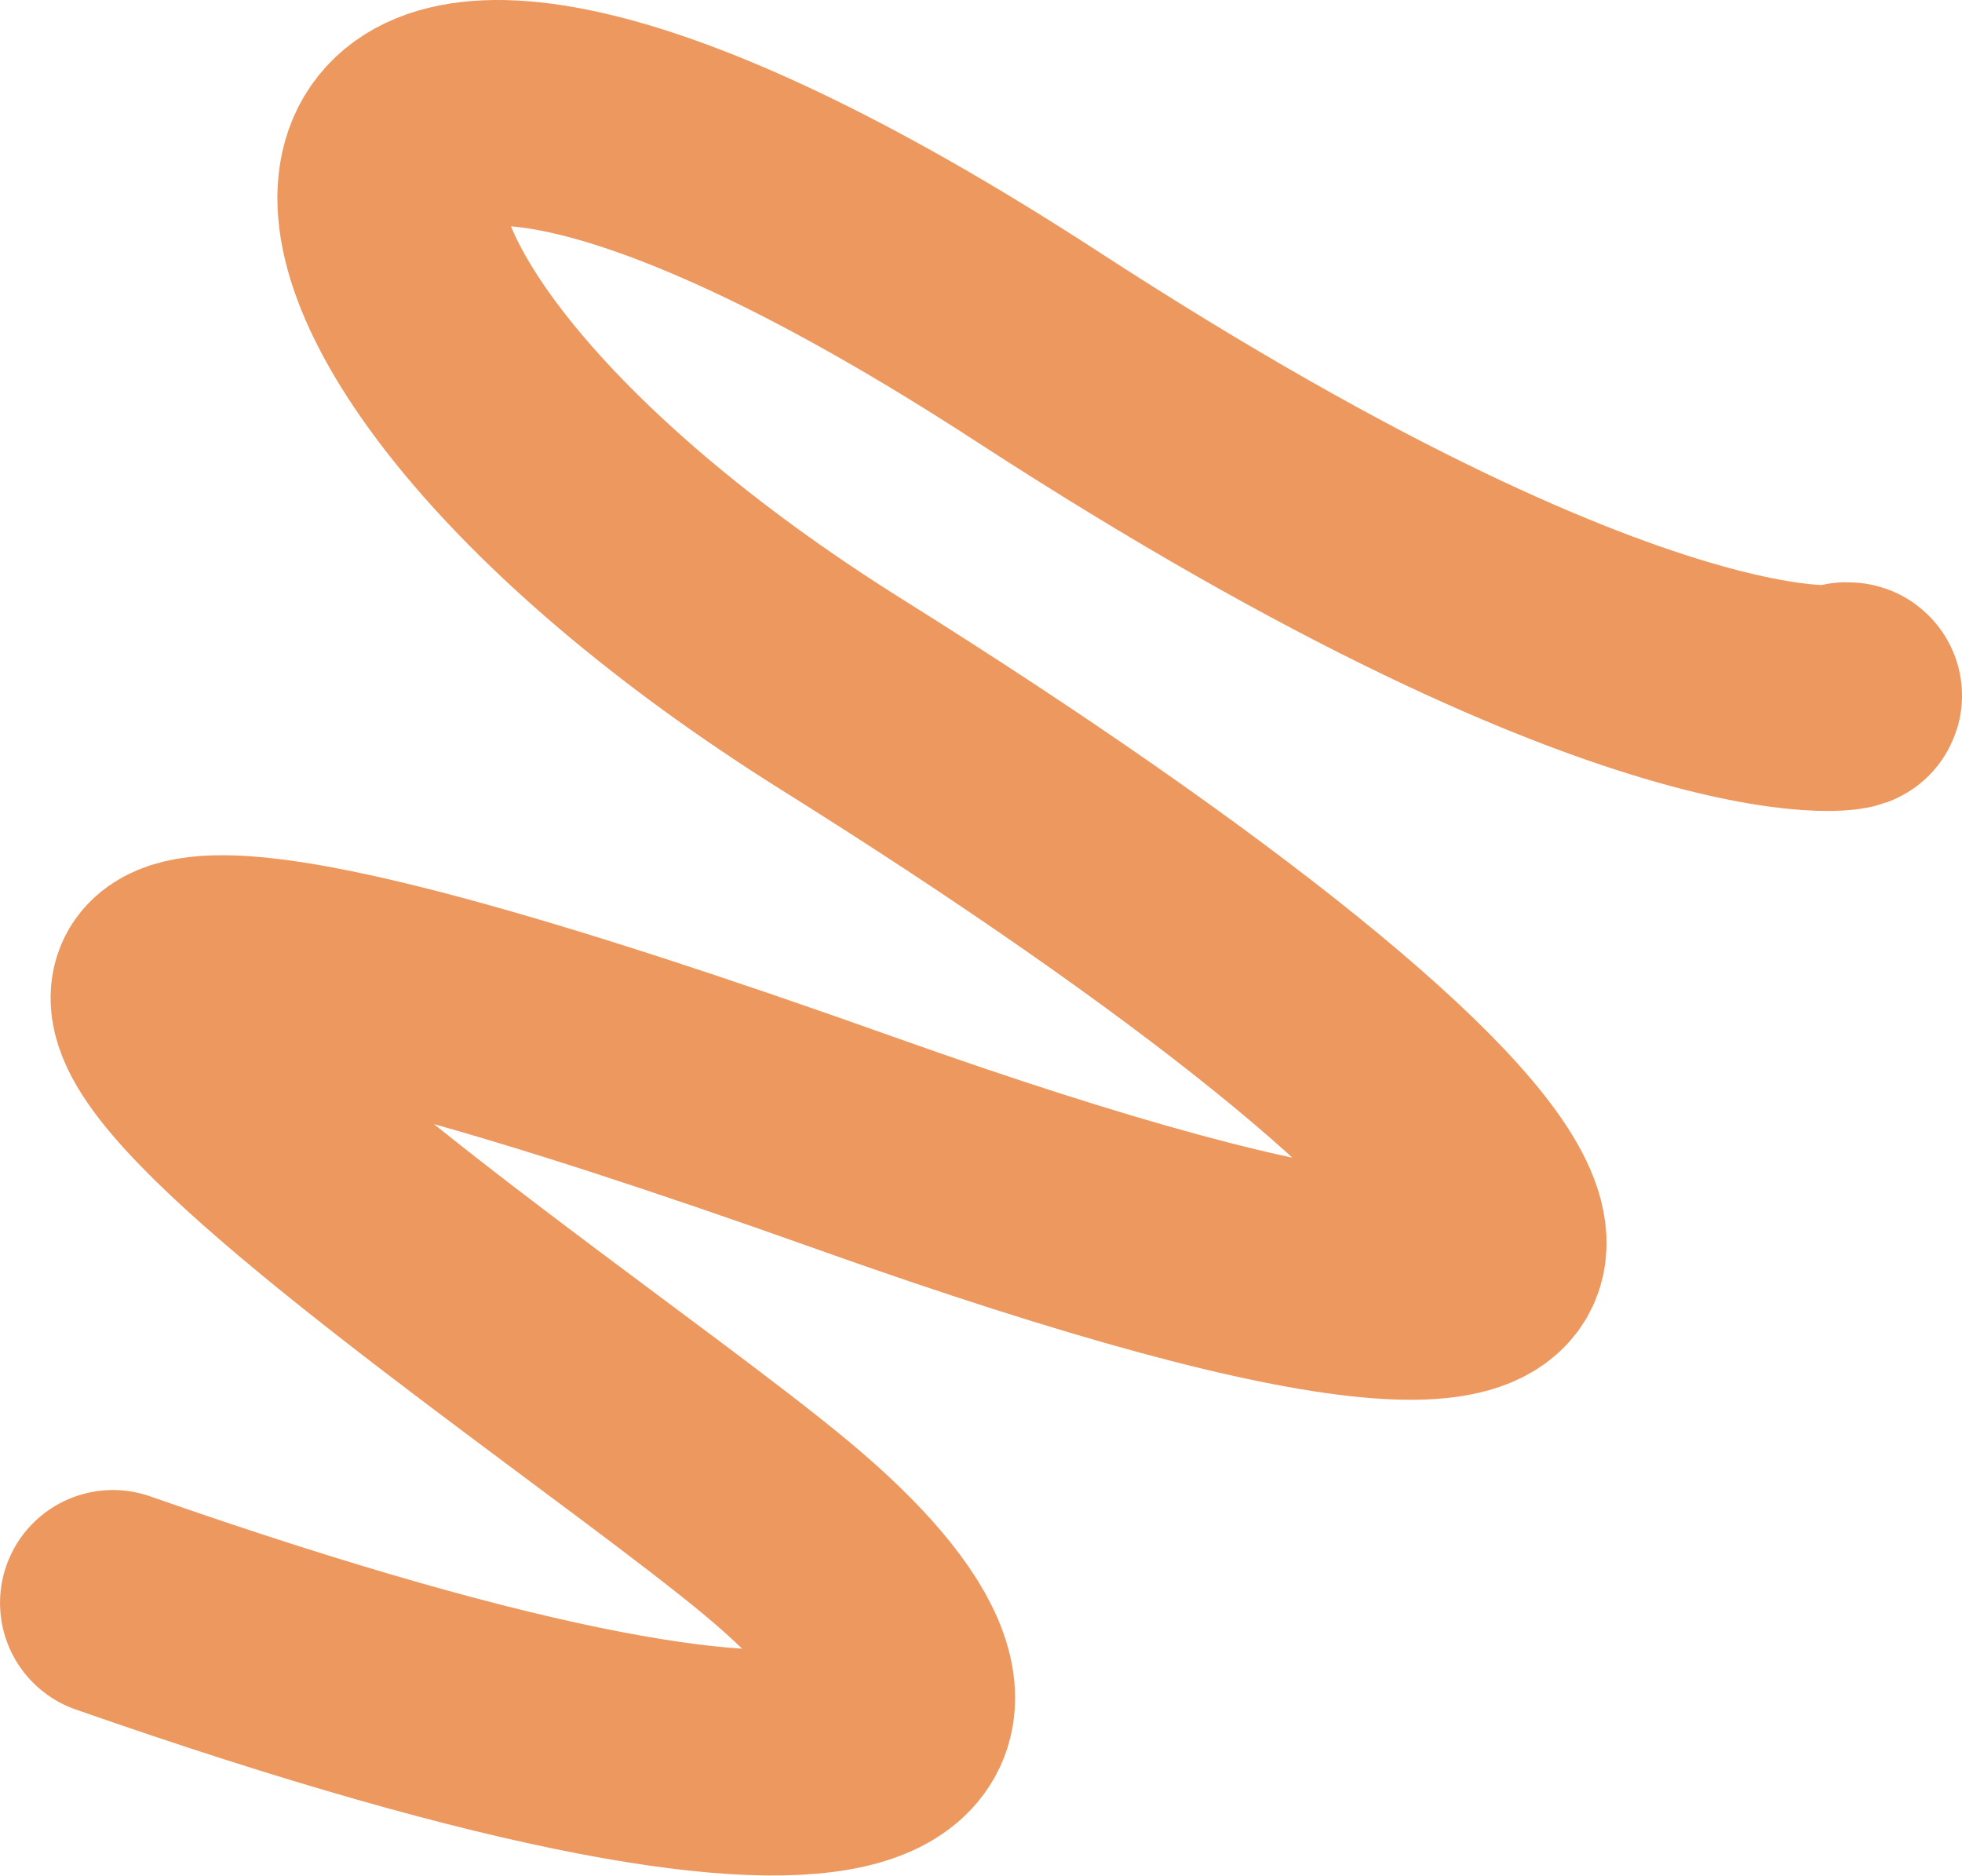
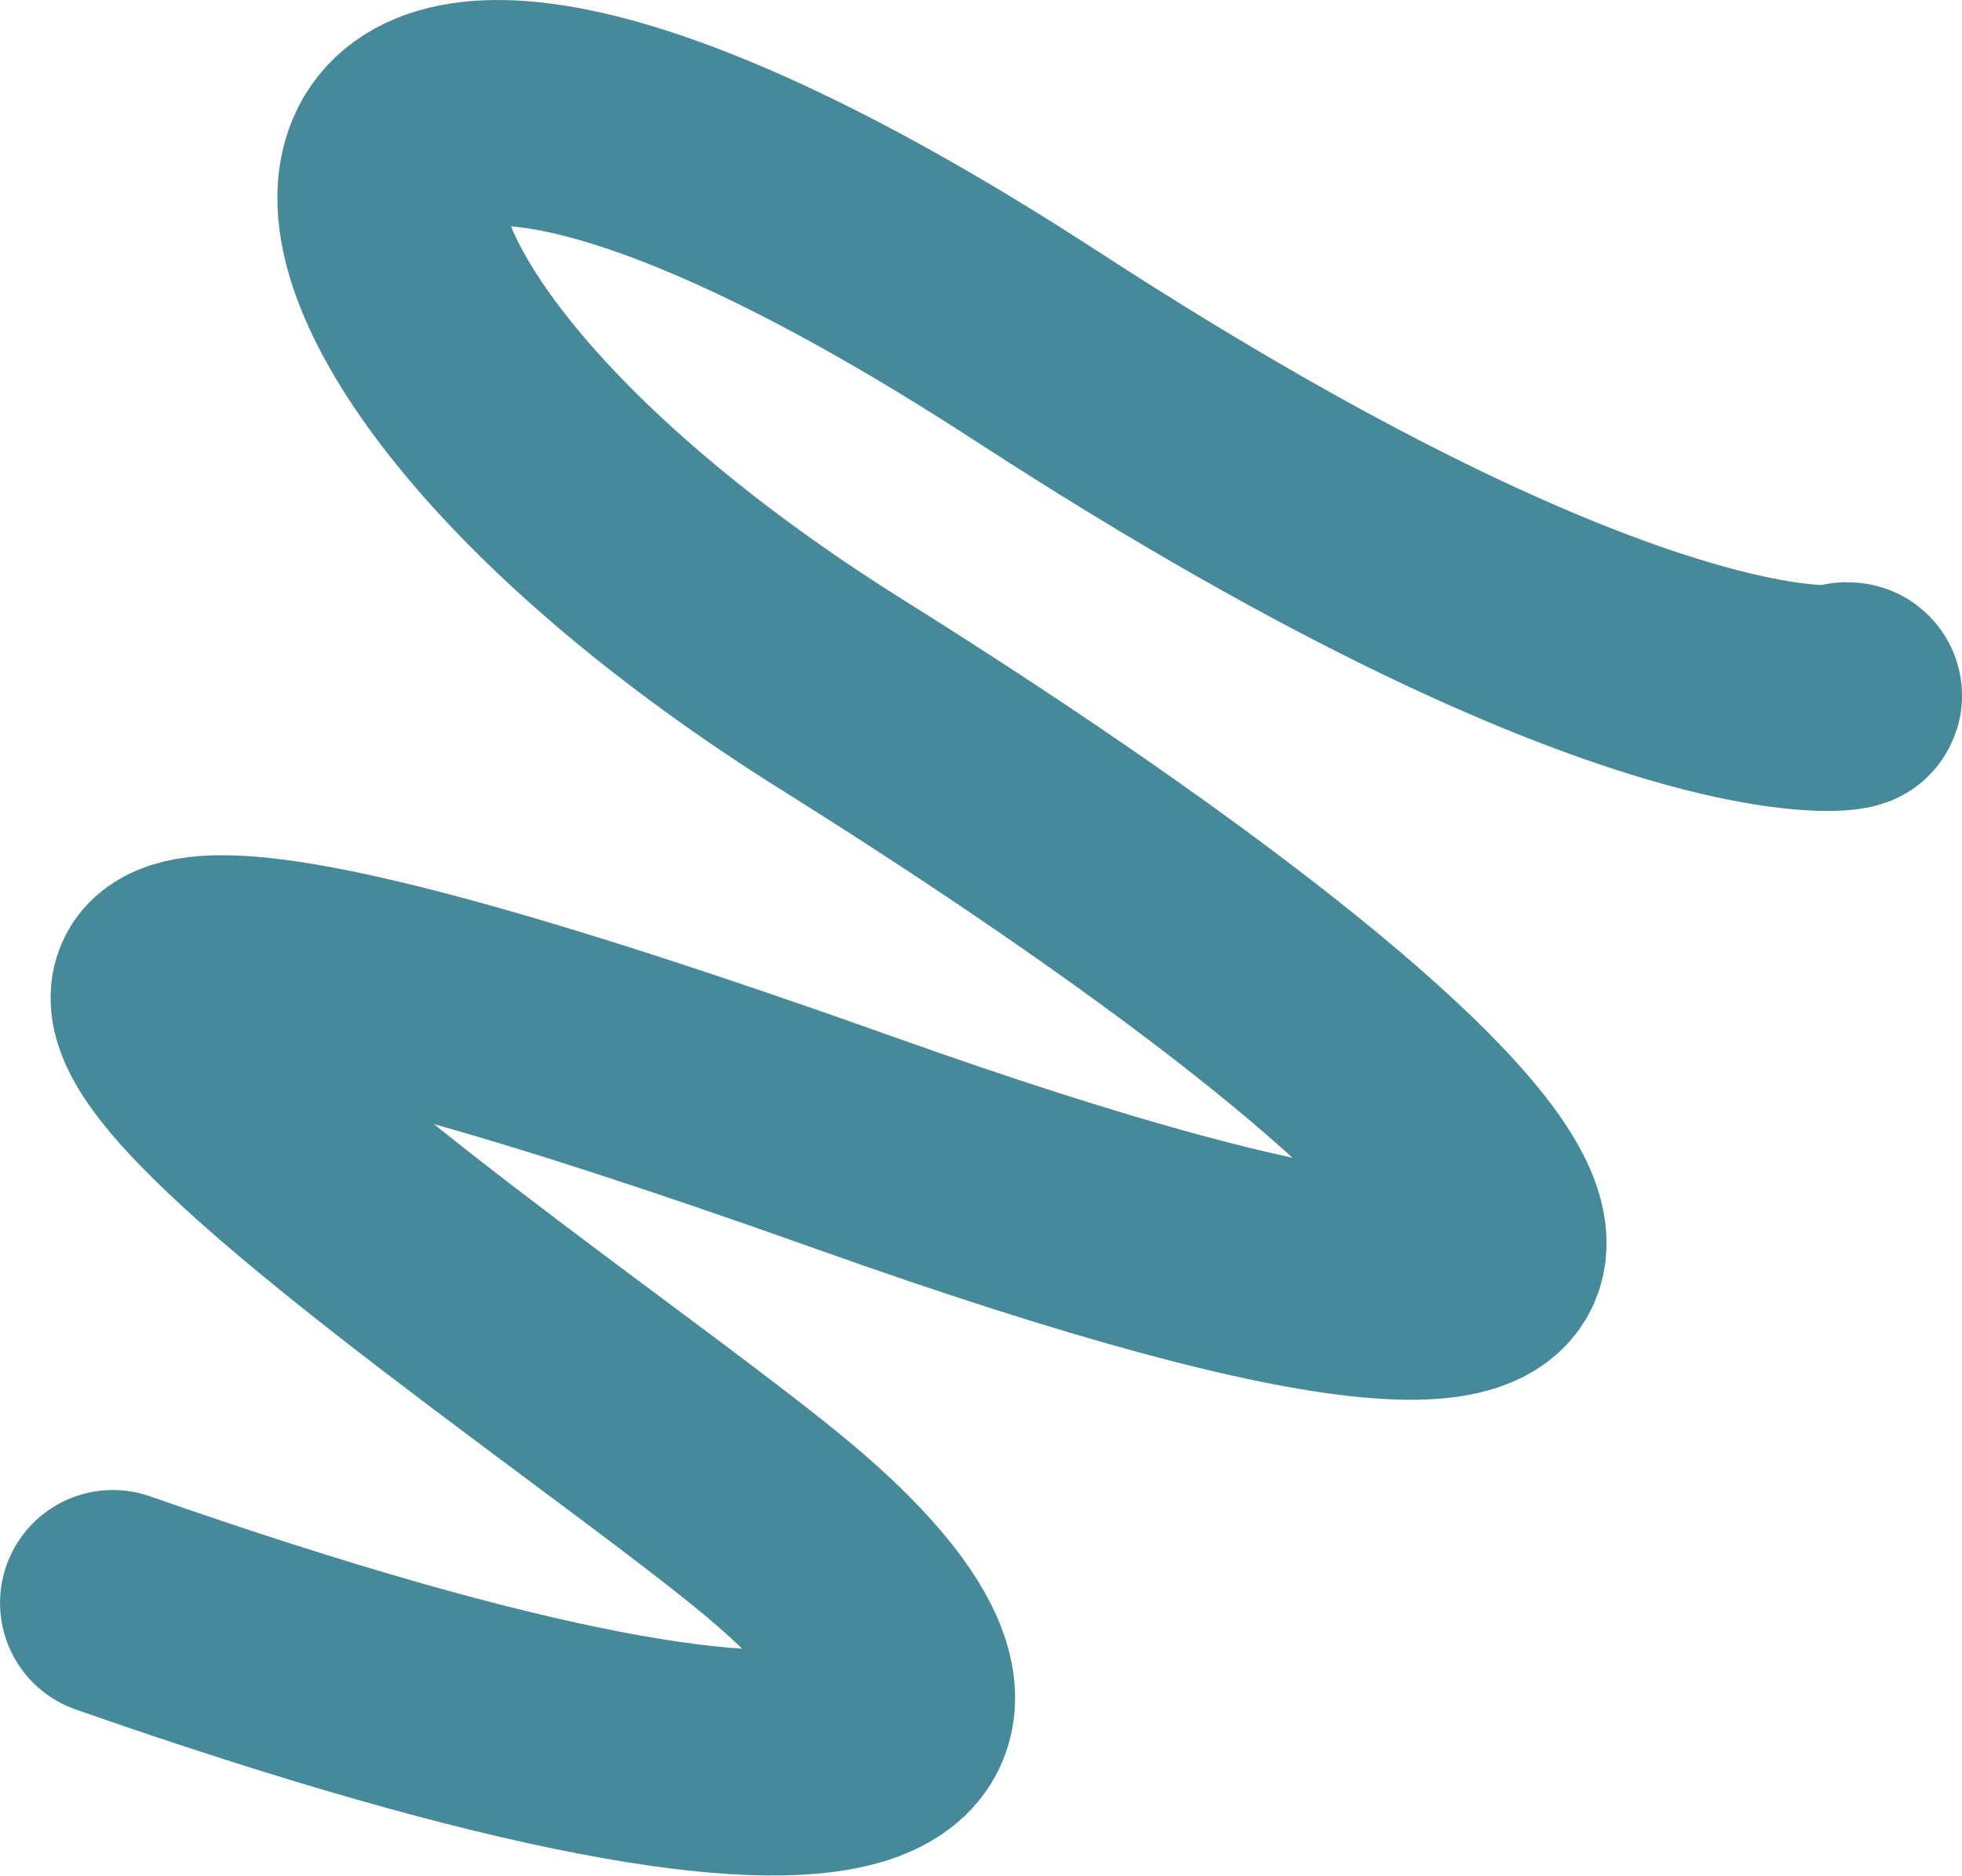
<svg xmlns="http://www.w3.org/2000/svg" width="113" height="108" viewBox="0 0 113 108" fill="none">
-   <path d="M6.502 92.302C53.855 108.873 59.516 100.331 44.762 88.031C30.007 75.731 -29.292 37.851 49.233 65.812C106.354 86.152 89.712 65.812 48.536 40.027C11.115 16.594 13.271 -10.236 59.698 19.929C95.889 43.444 108.013 40.027 106.354 40.027" stroke="#ED985F" stroke-width="13" stroke-linecap="round" />
+   <path d="M6.502 92.302C53.855 108.873 59.516 100.331 44.762 88.031C30.007 75.731 -29.292 37.851 49.233 65.812C106.354 86.152 89.712 65.812 48.536 40.027C11.115 16.594 13.271 -10.236 59.698 19.929C95.889 43.444 108.013 40.027 106.354 40.027" stroke="#468A9A" stroke-width="13" stroke-linecap="round" />
</svg>
